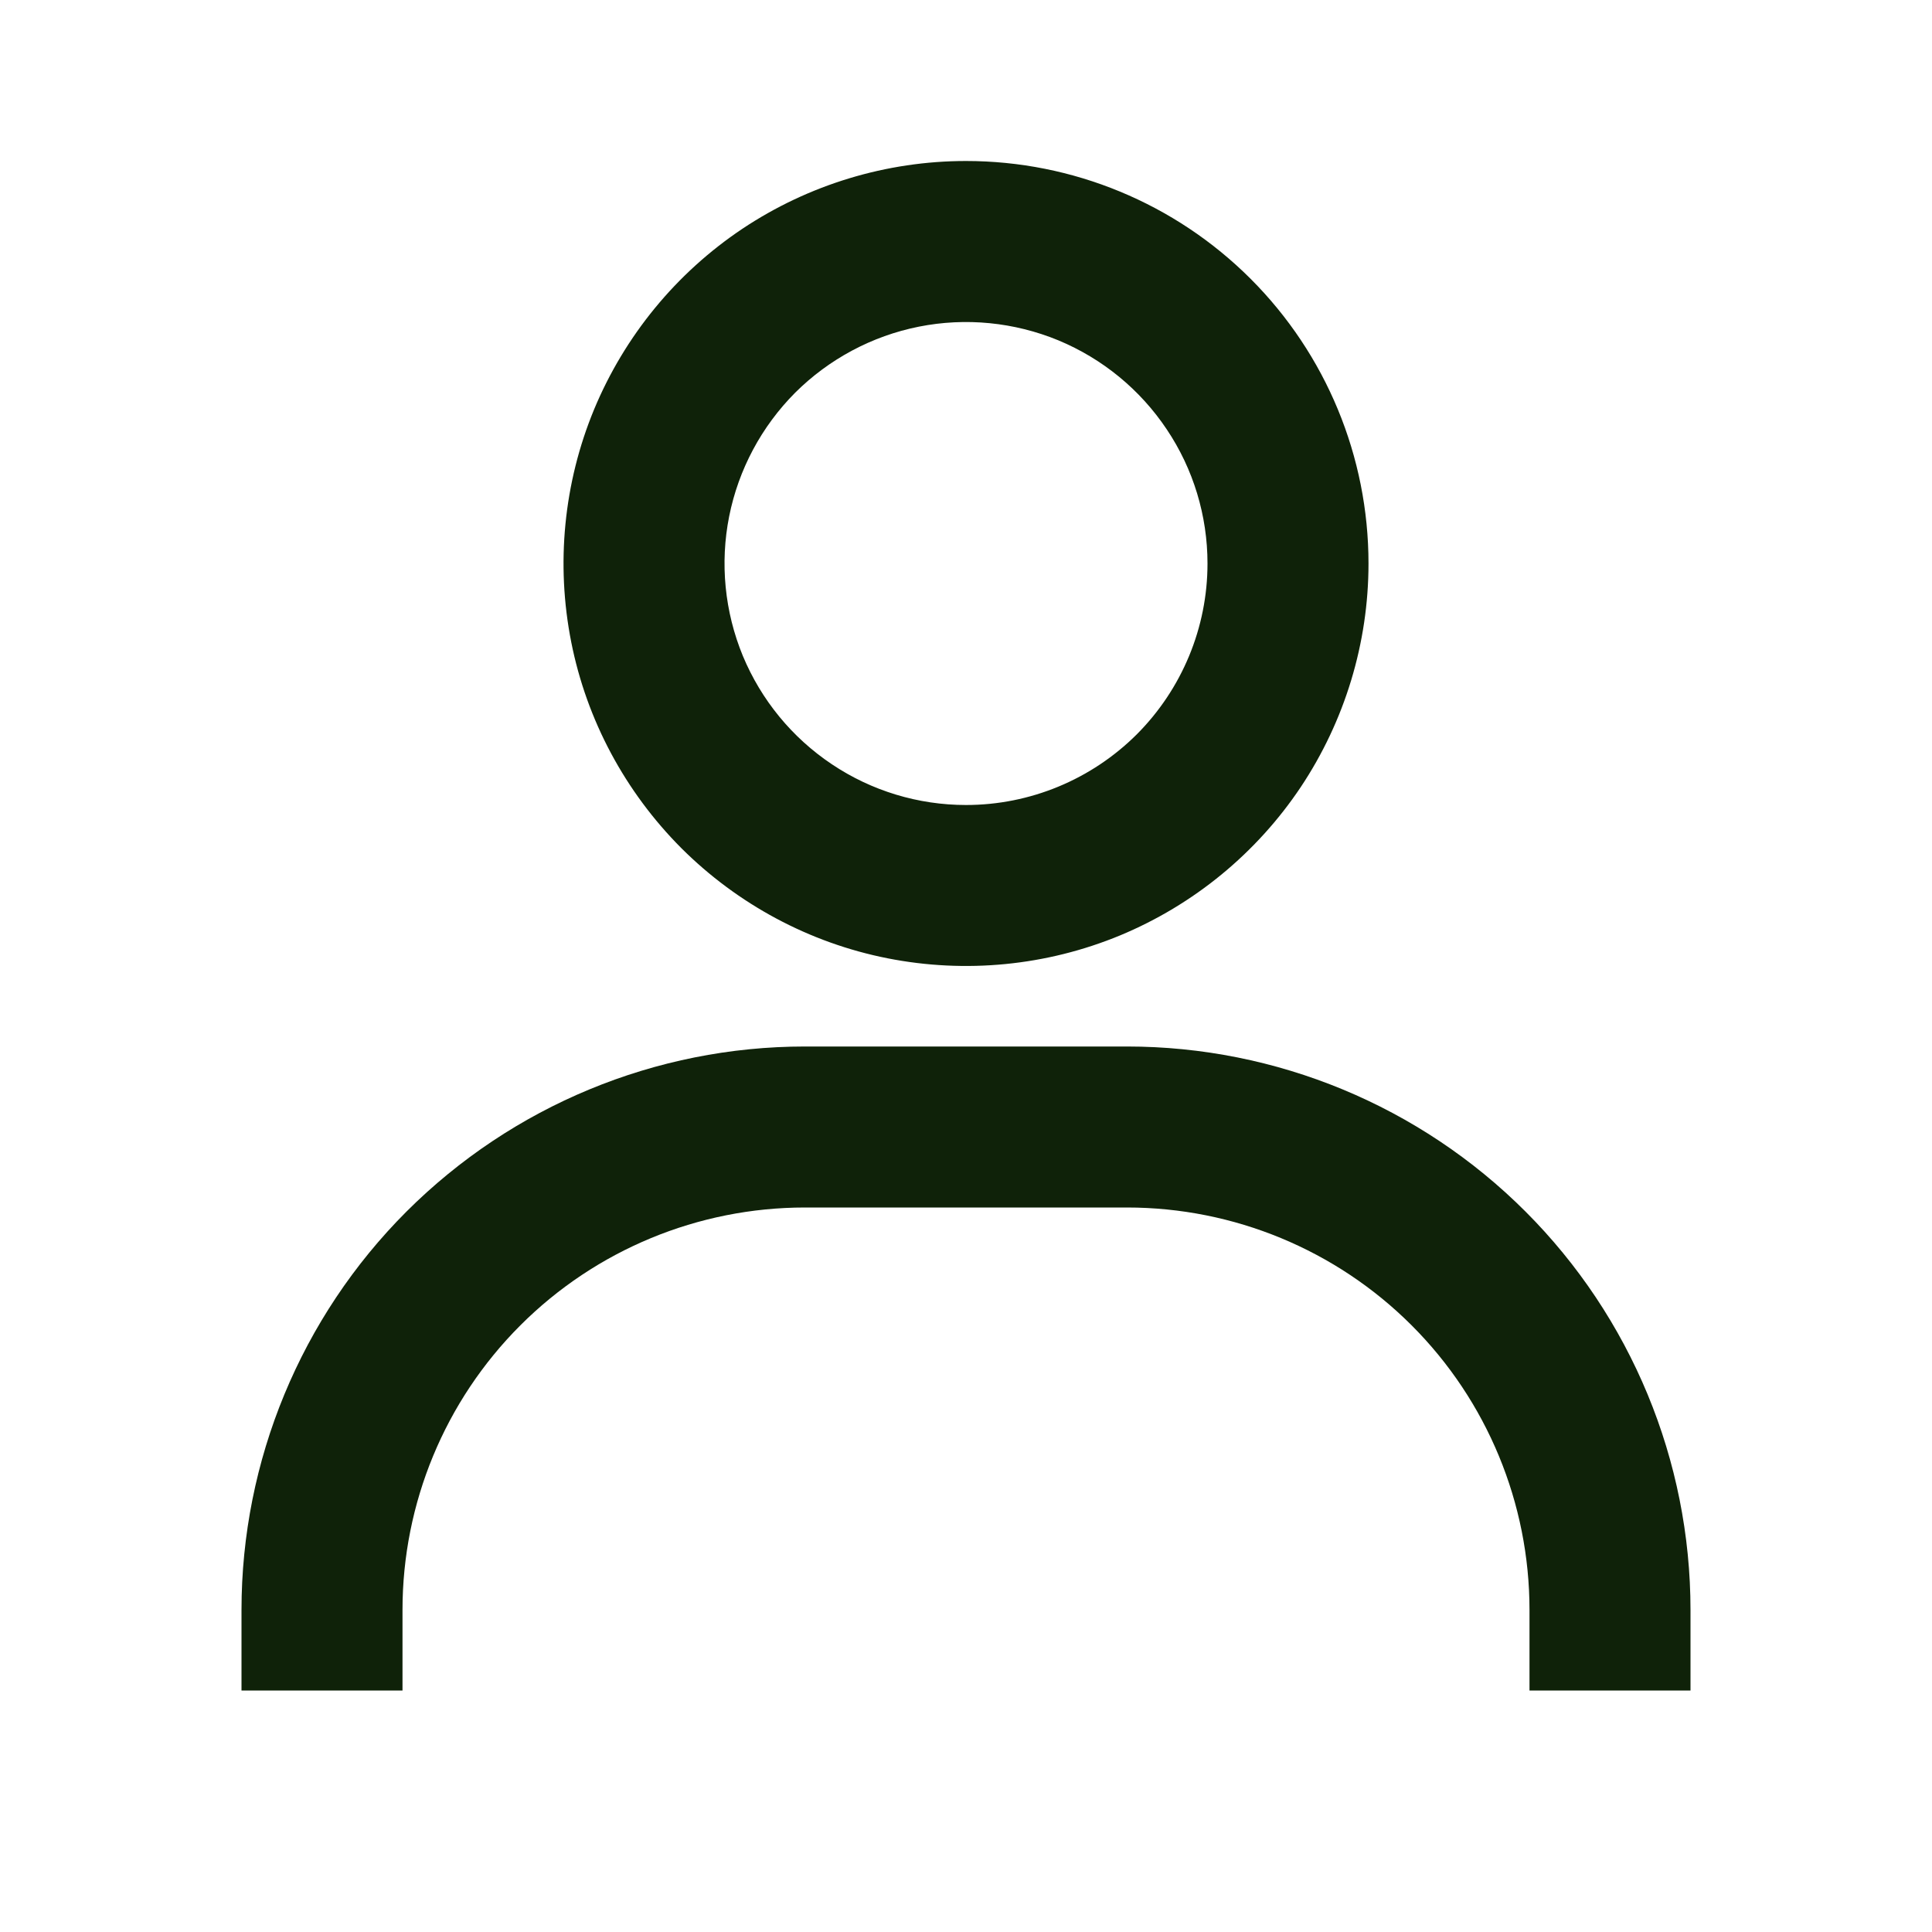
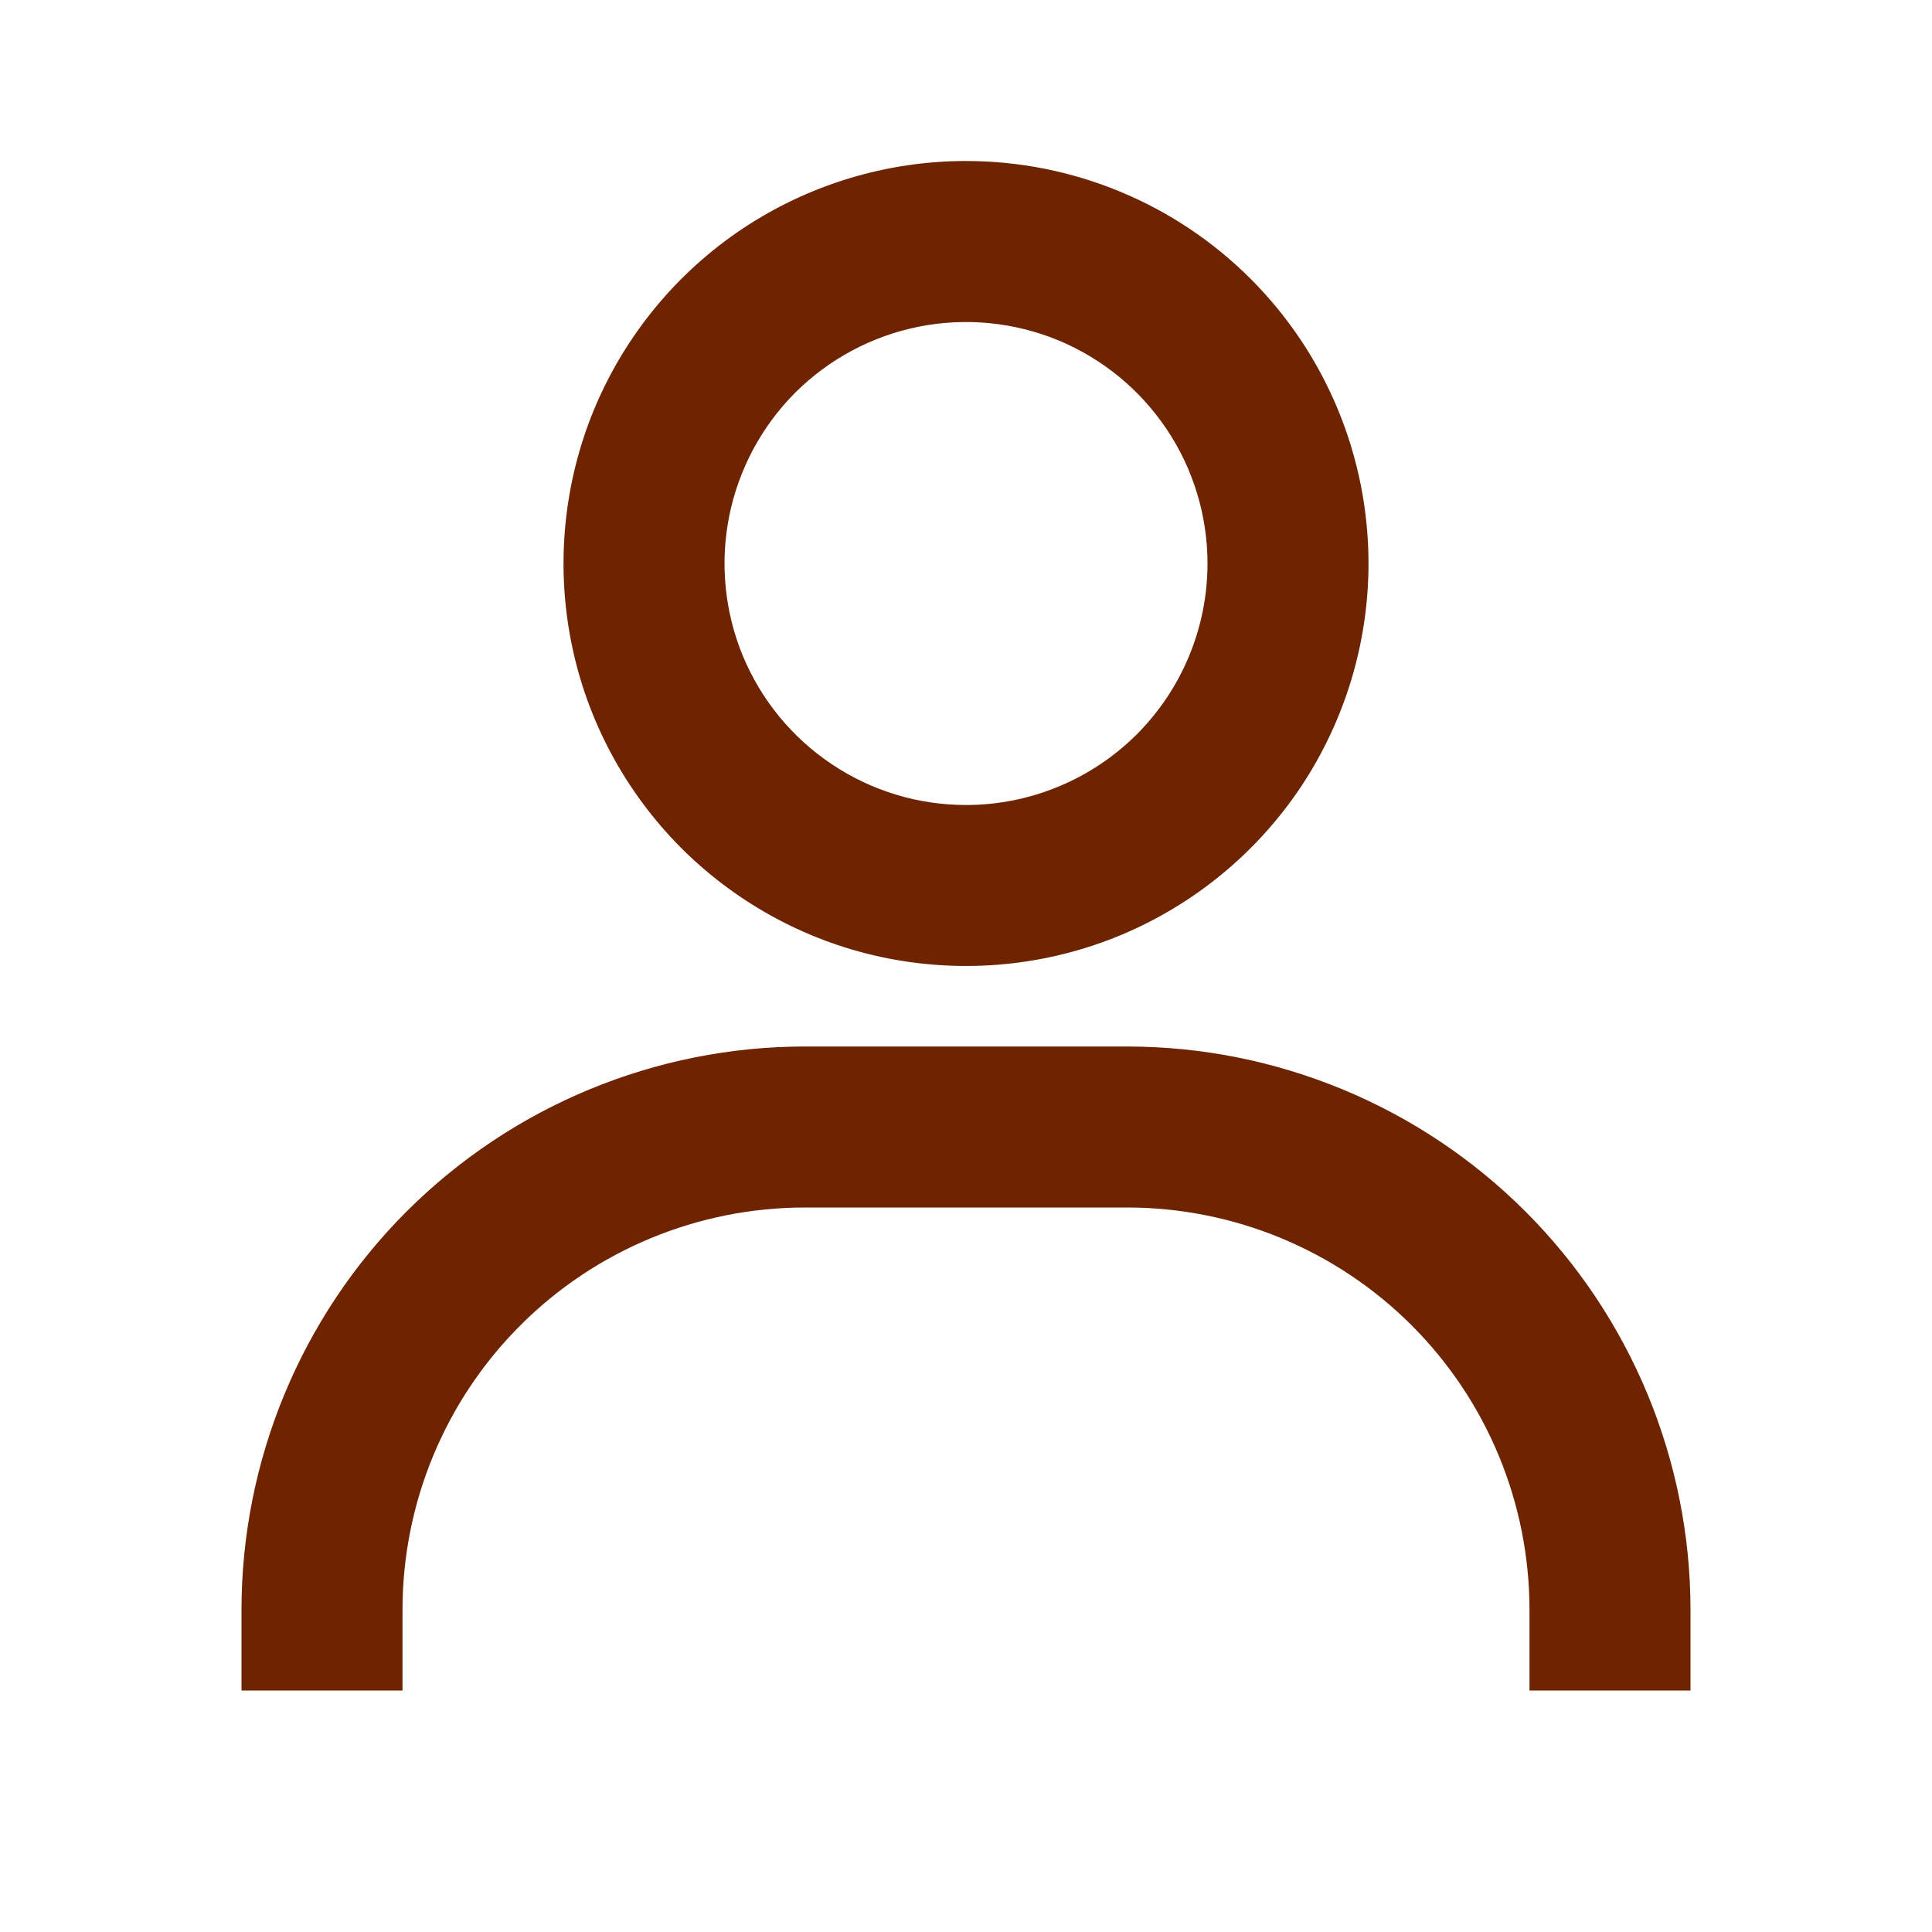
<svg xmlns="http://www.w3.org/2000/svg" preserveAspectRatio="none" overflow="visible" style="display: block;" width="12" height="12" viewBox="0 0 12 12" fill="none">
  <g id="bx-user">
-     <path id="Vector" d="M6 1C5.506 1 5.022 1.147 4.611 1.421C4.2 1.696 3.88 2.086 3.69 2.543C3.501 3 3.452 3.503 3.548 3.988C3.644 4.473 3.883 4.918 4.232 5.268C4.582 5.617 5.027 5.856 5.512 5.952C5.997 6.048 6.5 5.999 6.957 5.81C7.414 5.62 7.804 5.3 8.079 4.889C8.353 4.478 8.5 3.994 8.5 3.5C8.5 2.837 8.237 2.201 7.768 1.732C7.299 1.263 6.663 1 6 1ZM6 5C5.703 5 5.413 4.912 5.167 4.747C4.92 4.582 4.728 4.348 4.614 4.074C4.501 3.8 4.471 3.498 4.529 3.207C4.587 2.916 4.73 2.649 4.939 2.439C5.149 2.23 5.416 2.087 5.707 2.029C5.998 1.971 6.3 2.001 6.574 2.114C6.848 2.228 7.082 2.42 7.247 2.667C7.412 2.913 7.5 3.203 7.5 3.5C7.5 3.898 7.342 4.279 7.061 4.561C6.779 4.842 6.398 5 6 5ZM10.5 10.5V10C10.5 9.072 10.131 8.181 9.475 7.525C8.819 6.869 7.928 6.5 7 6.5H5C4.072 6.5 3.182 6.869 2.525 7.525C1.869 8.181 1.5 9.072 1.5 10V10.5H2.5V10C2.5 9.337 2.763 8.701 3.232 8.232C3.701 7.763 4.337 7.5 5 7.5H7C7.663 7.5 8.299 7.763 8.768 8.232C9.237 8.701 9.5 9.337 9.5 10V10.5H10.5Z" fill="#0F2209" />
+     <path id="Vector" d="M6 1C5.506 1 5.022 1.147 4.611 1.421C4.2 1.696 3.88 2.086 3.69 2.543C3.501 3 3.452 3.503 3.548 3.988C3.644 4.473 3.883 4.918 4.232 5.268C4.582 5.617 5.027 5.856 5.512 5.952C5.997 6.048 6.5 5.999 6.957 5.81C7.414 5.62 7.804 5.3 8.079 4.889C8.353 4.478 8.5 3.994 8.5 3.5C8.5 2.837 8.237 2.201 7.768 1.732C7.299 1.263 6.663 1 6 1ZM6 5C5.703 5 5.413 4.912 5.167 4.747C4.92 4.582 4.728 4.348 4.614 4.074C4.501 3.8 4.471 3.498 4.529 3.207C4.587 2.916 4.73 2.649 4.939 2.439C5.149 2.23 5.416 2.087 5.707 2.029C5.998 1.971 6.3 2.001 6.574 2.114C6.848 2.228 7.082 2.42 7.247 2.667C7.412 2.913 7.5 3.203 7.5 3.5C7.5 3.898 7.342 4.279 7.061 4.561C6.779 4.842 6.398 5 6 5ZM10.5 10.5V10C10.5 9.072 10.131 8.181 9.475 7.525C8.819 6.869 7.928 6.5 7 6.5H5C4.072 6.5 3.182 6.869 2.525 7.525C1.869 8.181 1.5 9.072 1.5 10V10.5H2.5V10C2.5 9.337 2.763 8.701 3.232 8.232C3.701 7.763 4.337 7.5 5 7.5H7C7.663 7.5 8.299 7.763 8.768 8.232C9.237 8.701 9.5 9.337 9.5 10V10.5H10.5Z" fill="#6E2400" />
  </g>
</svg>
